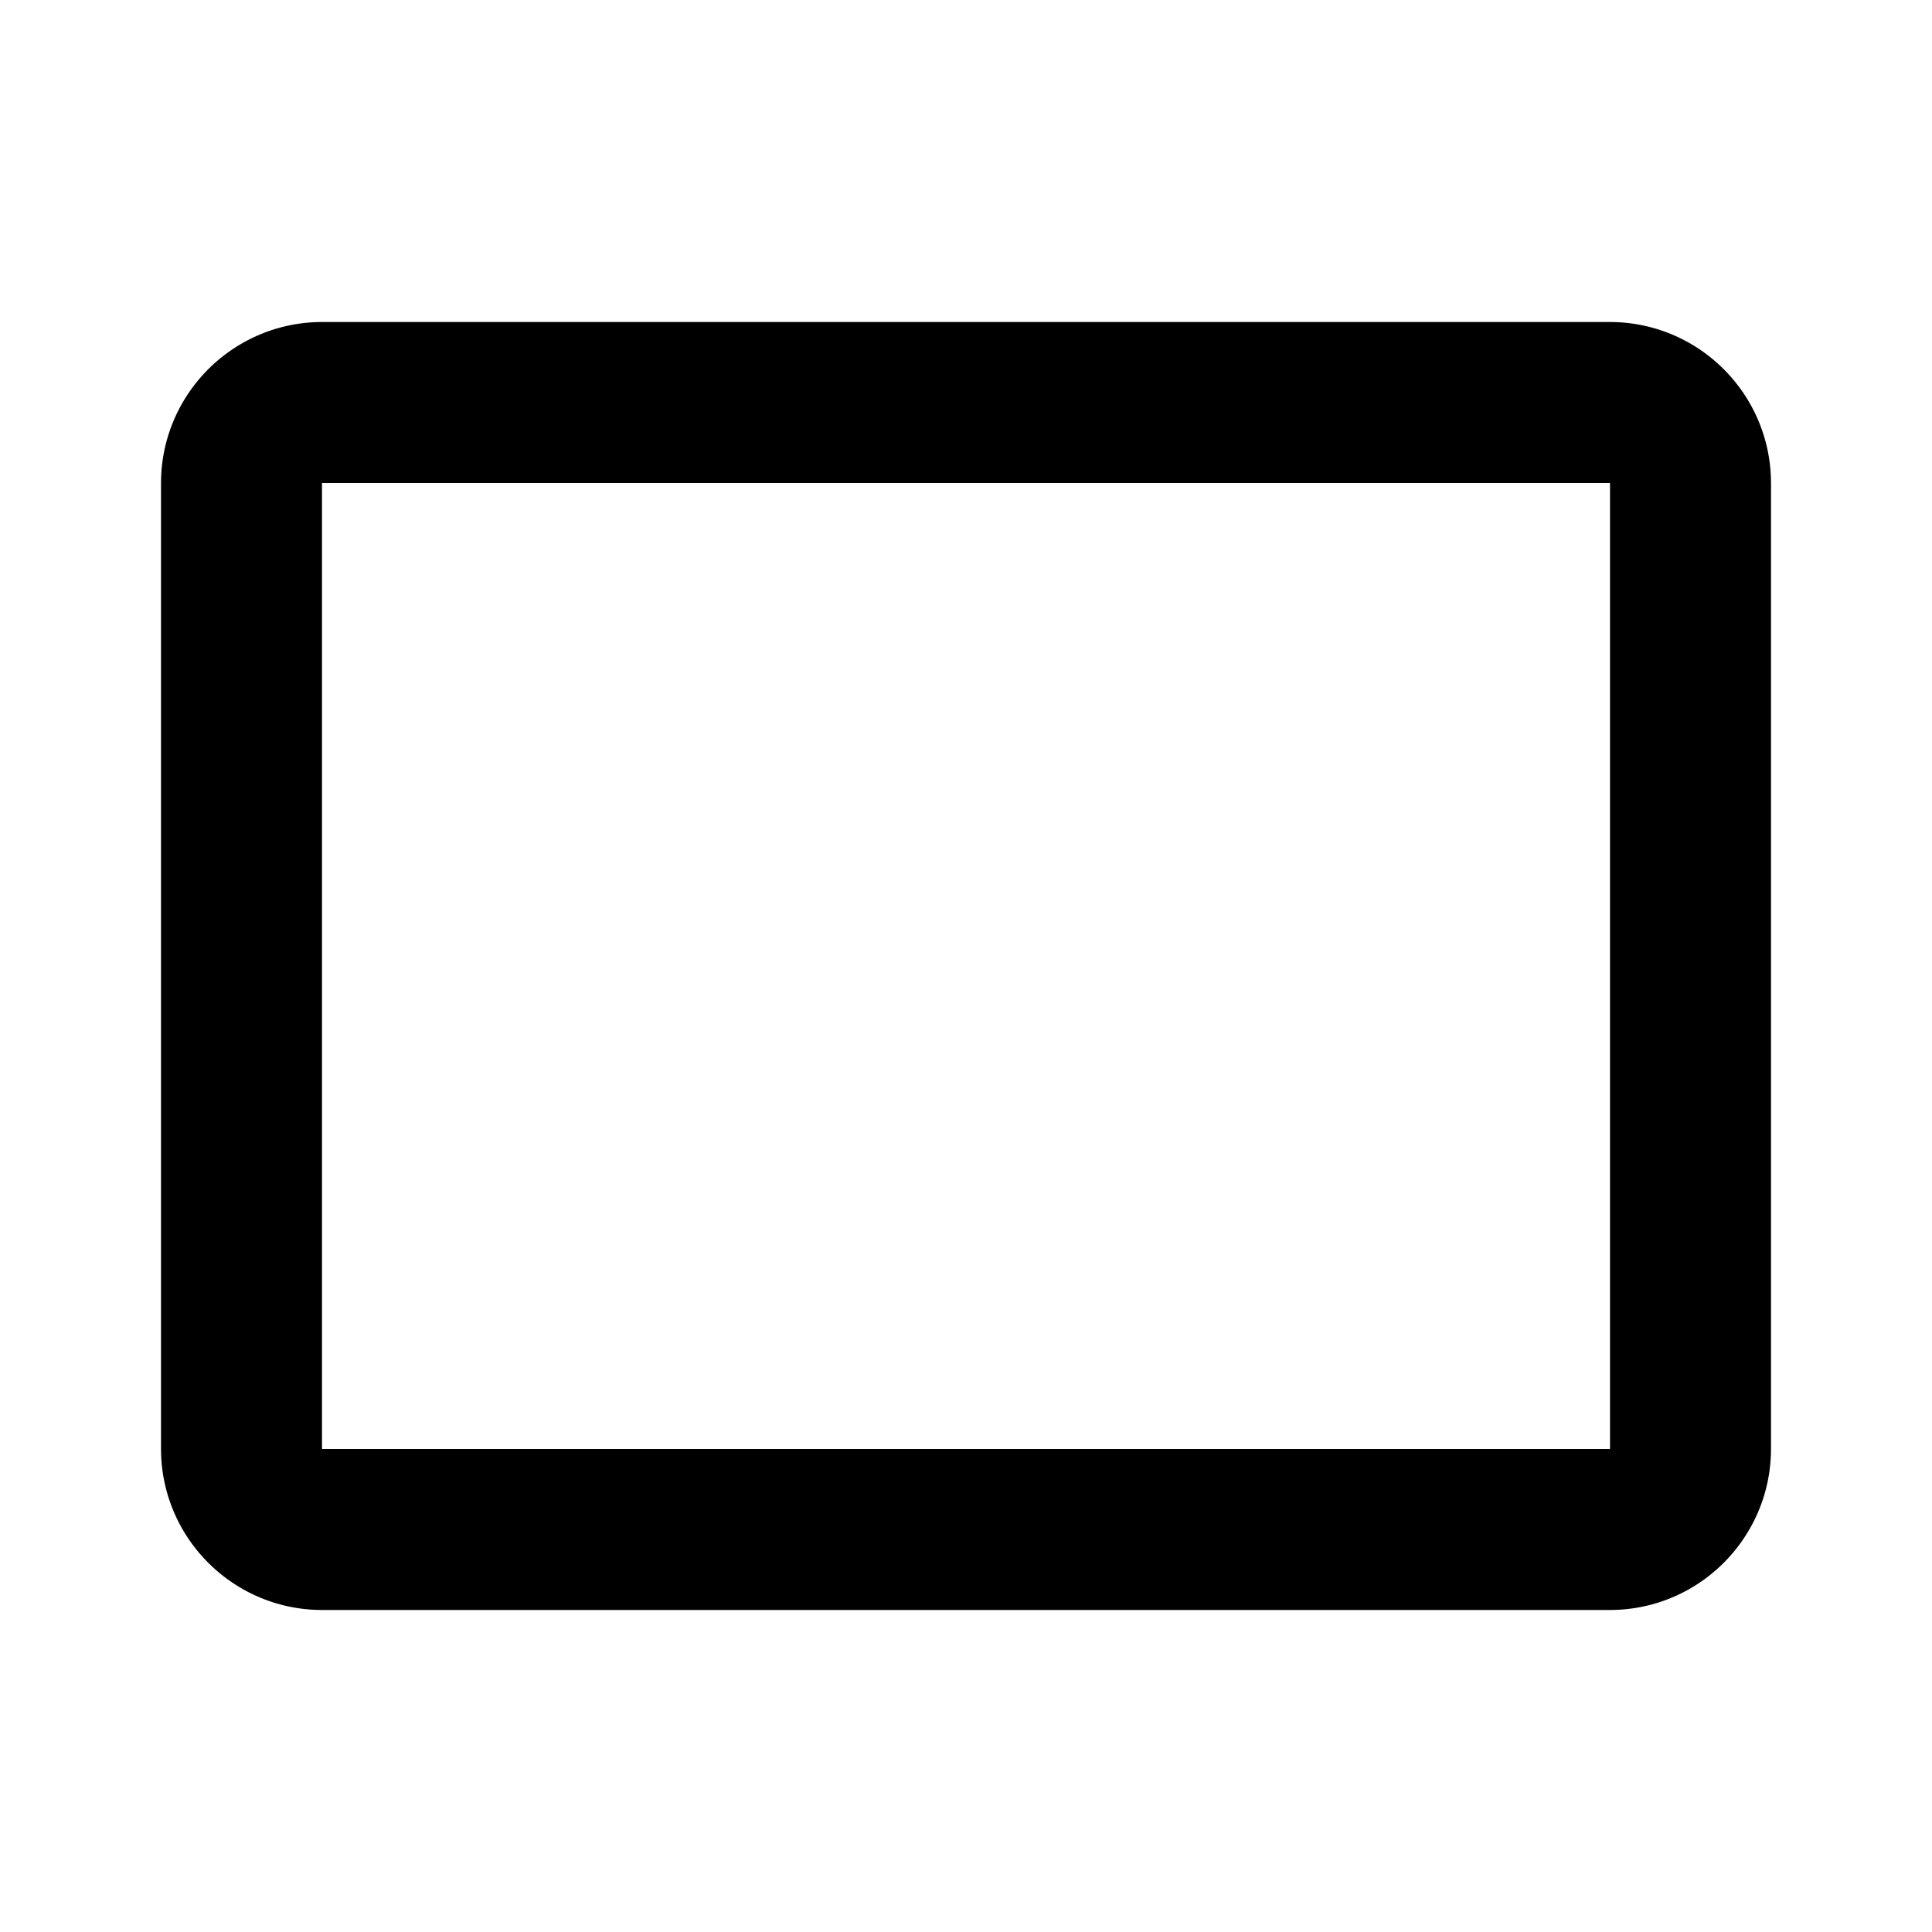
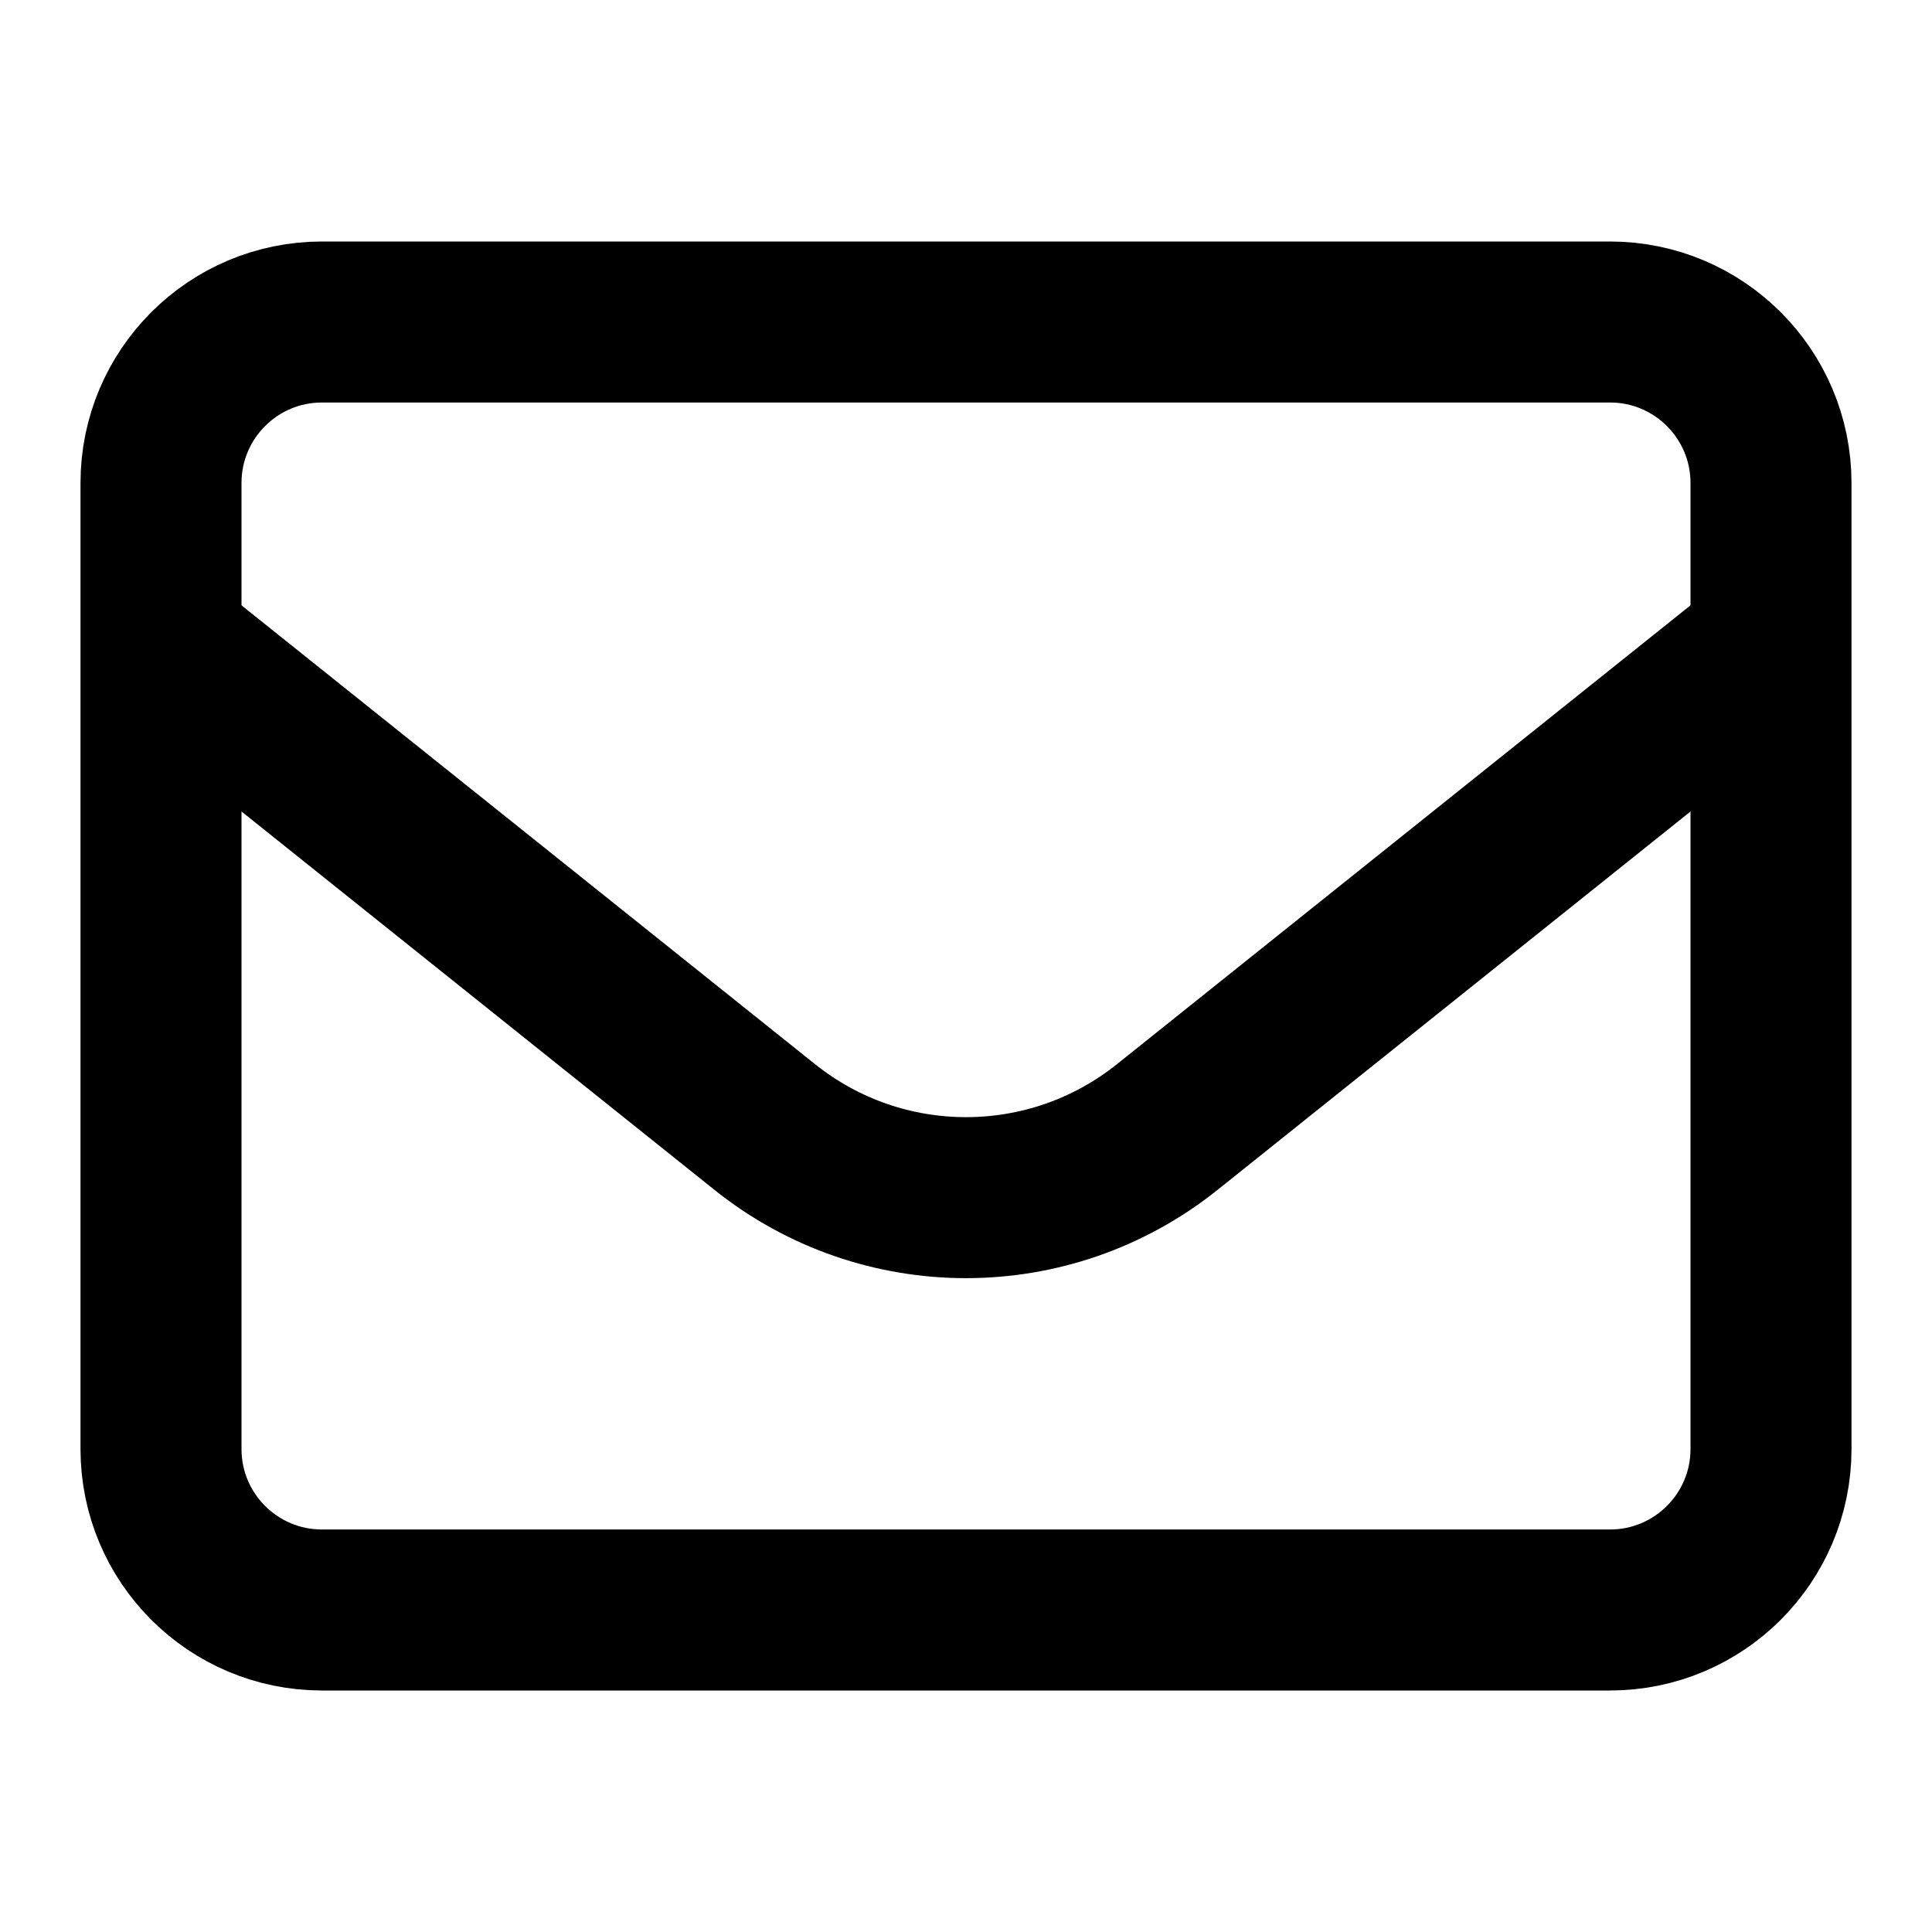
- <svg xmlns="http://www.w3.org/2000/svg" width="1em" height="1em" viewBox="0 0 24 24">
-   <path d="M0 0h24v24H0z" fill="none" />
-   <g fill="none" stroke="currentColor" stroke-linecap="round" stroke-linejoin="round" stroke-width="2">
-     <path stroke-dasharray="66" d="M4 5h16c0.55 0 1 0.45 1 1v12c0 0.55 -0.45 1 -1 1h-16c-0.55 0 -1 -0.45 -1 -1v-12c0 -0.55 0.45 -1 1 -1Z">
-       <animate fill="freeze" attributeName="stroke-dashoffset" dur="0.6s" values="66;0" />
-     </path>
-     <path stroke-dasharray="24" stroke-dashoffset="24" d="M3 6.5l9 5.5l9 -5.5">
-       <animate fill="freeze" attributeName="stroke-dashoffset" begin="0.6s" dur="0.3s" to="0" />
-     </path>
+ <svg xmlns="http://www.w3.org/2000/svg" viewBox="0 0 24 24">
+   <g fill="none" stroke="currentColor" stroke-linejoin="round" stroke-width="2">
+     <path stroke-linecap="round" d="M2 6a2 2 0 0 1 2-2h16a2 2 0 0 1 2 2v12a2 2 0 0 1-2 2H4a2 2 0 0 1-2-2z" />
+     <path d="m2 8l7.501 6.001a4 4 0 0 0 4.998 0L22 8" />
  </g>
</svg>
